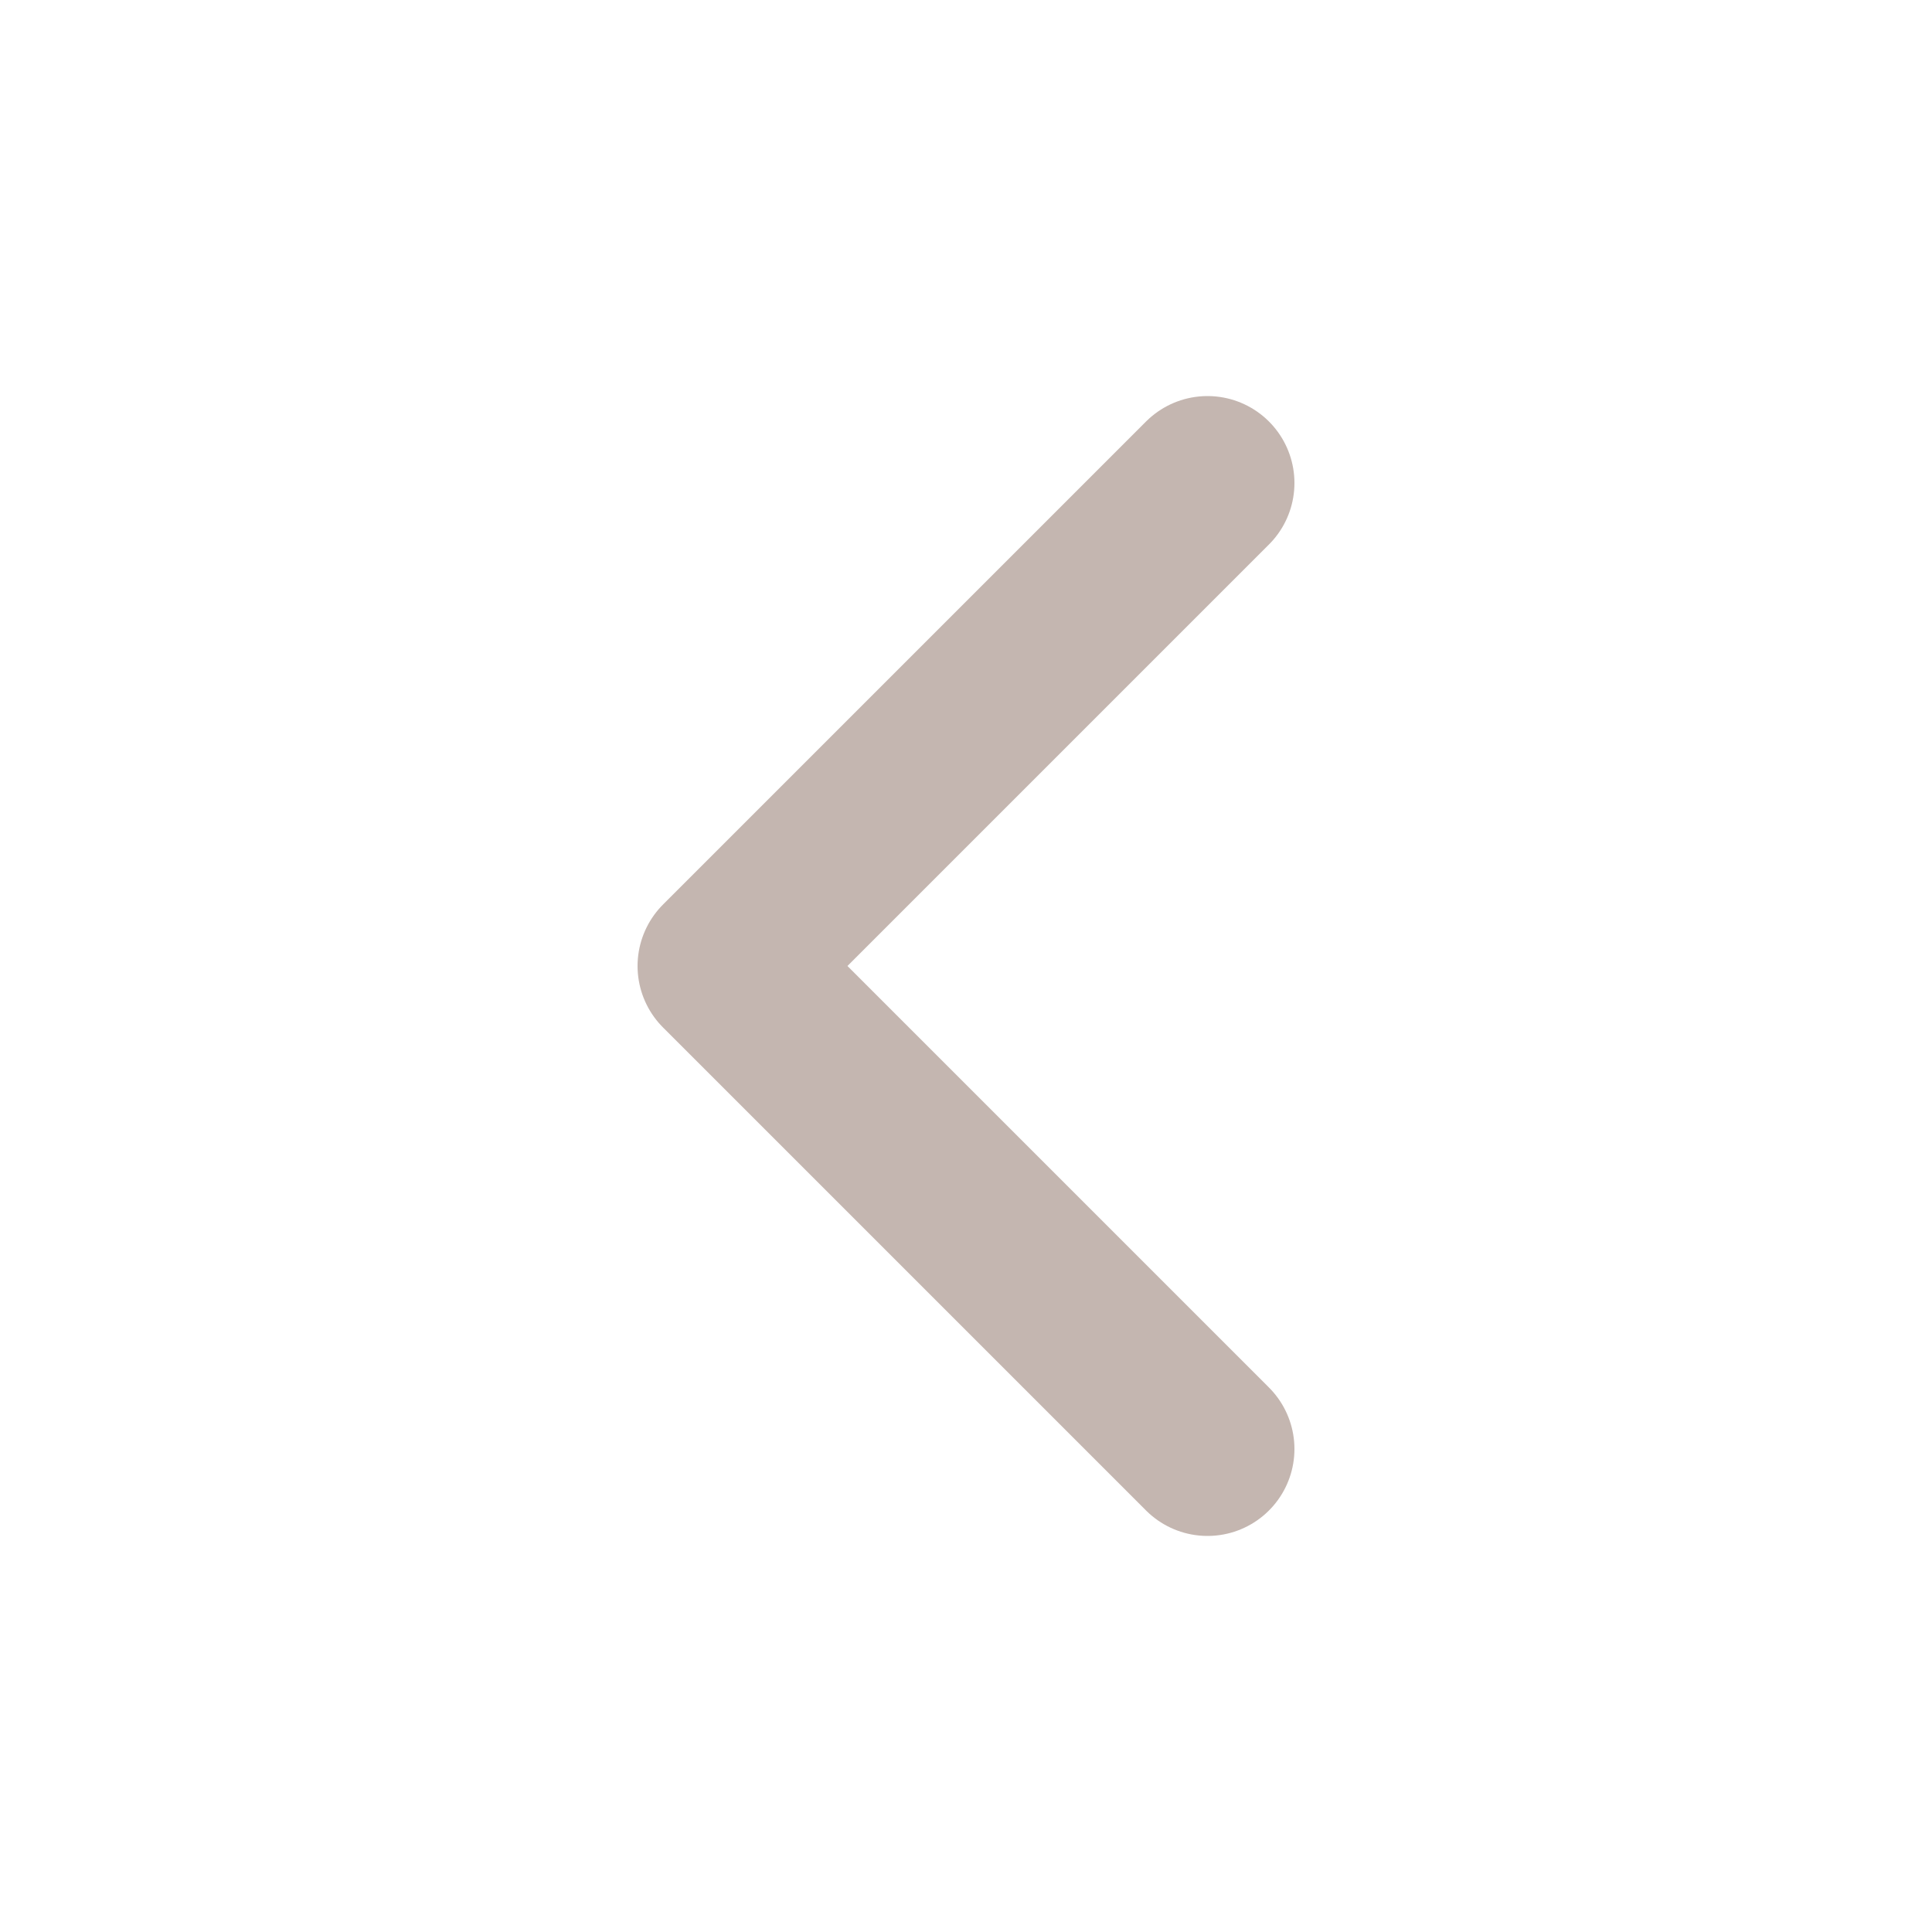
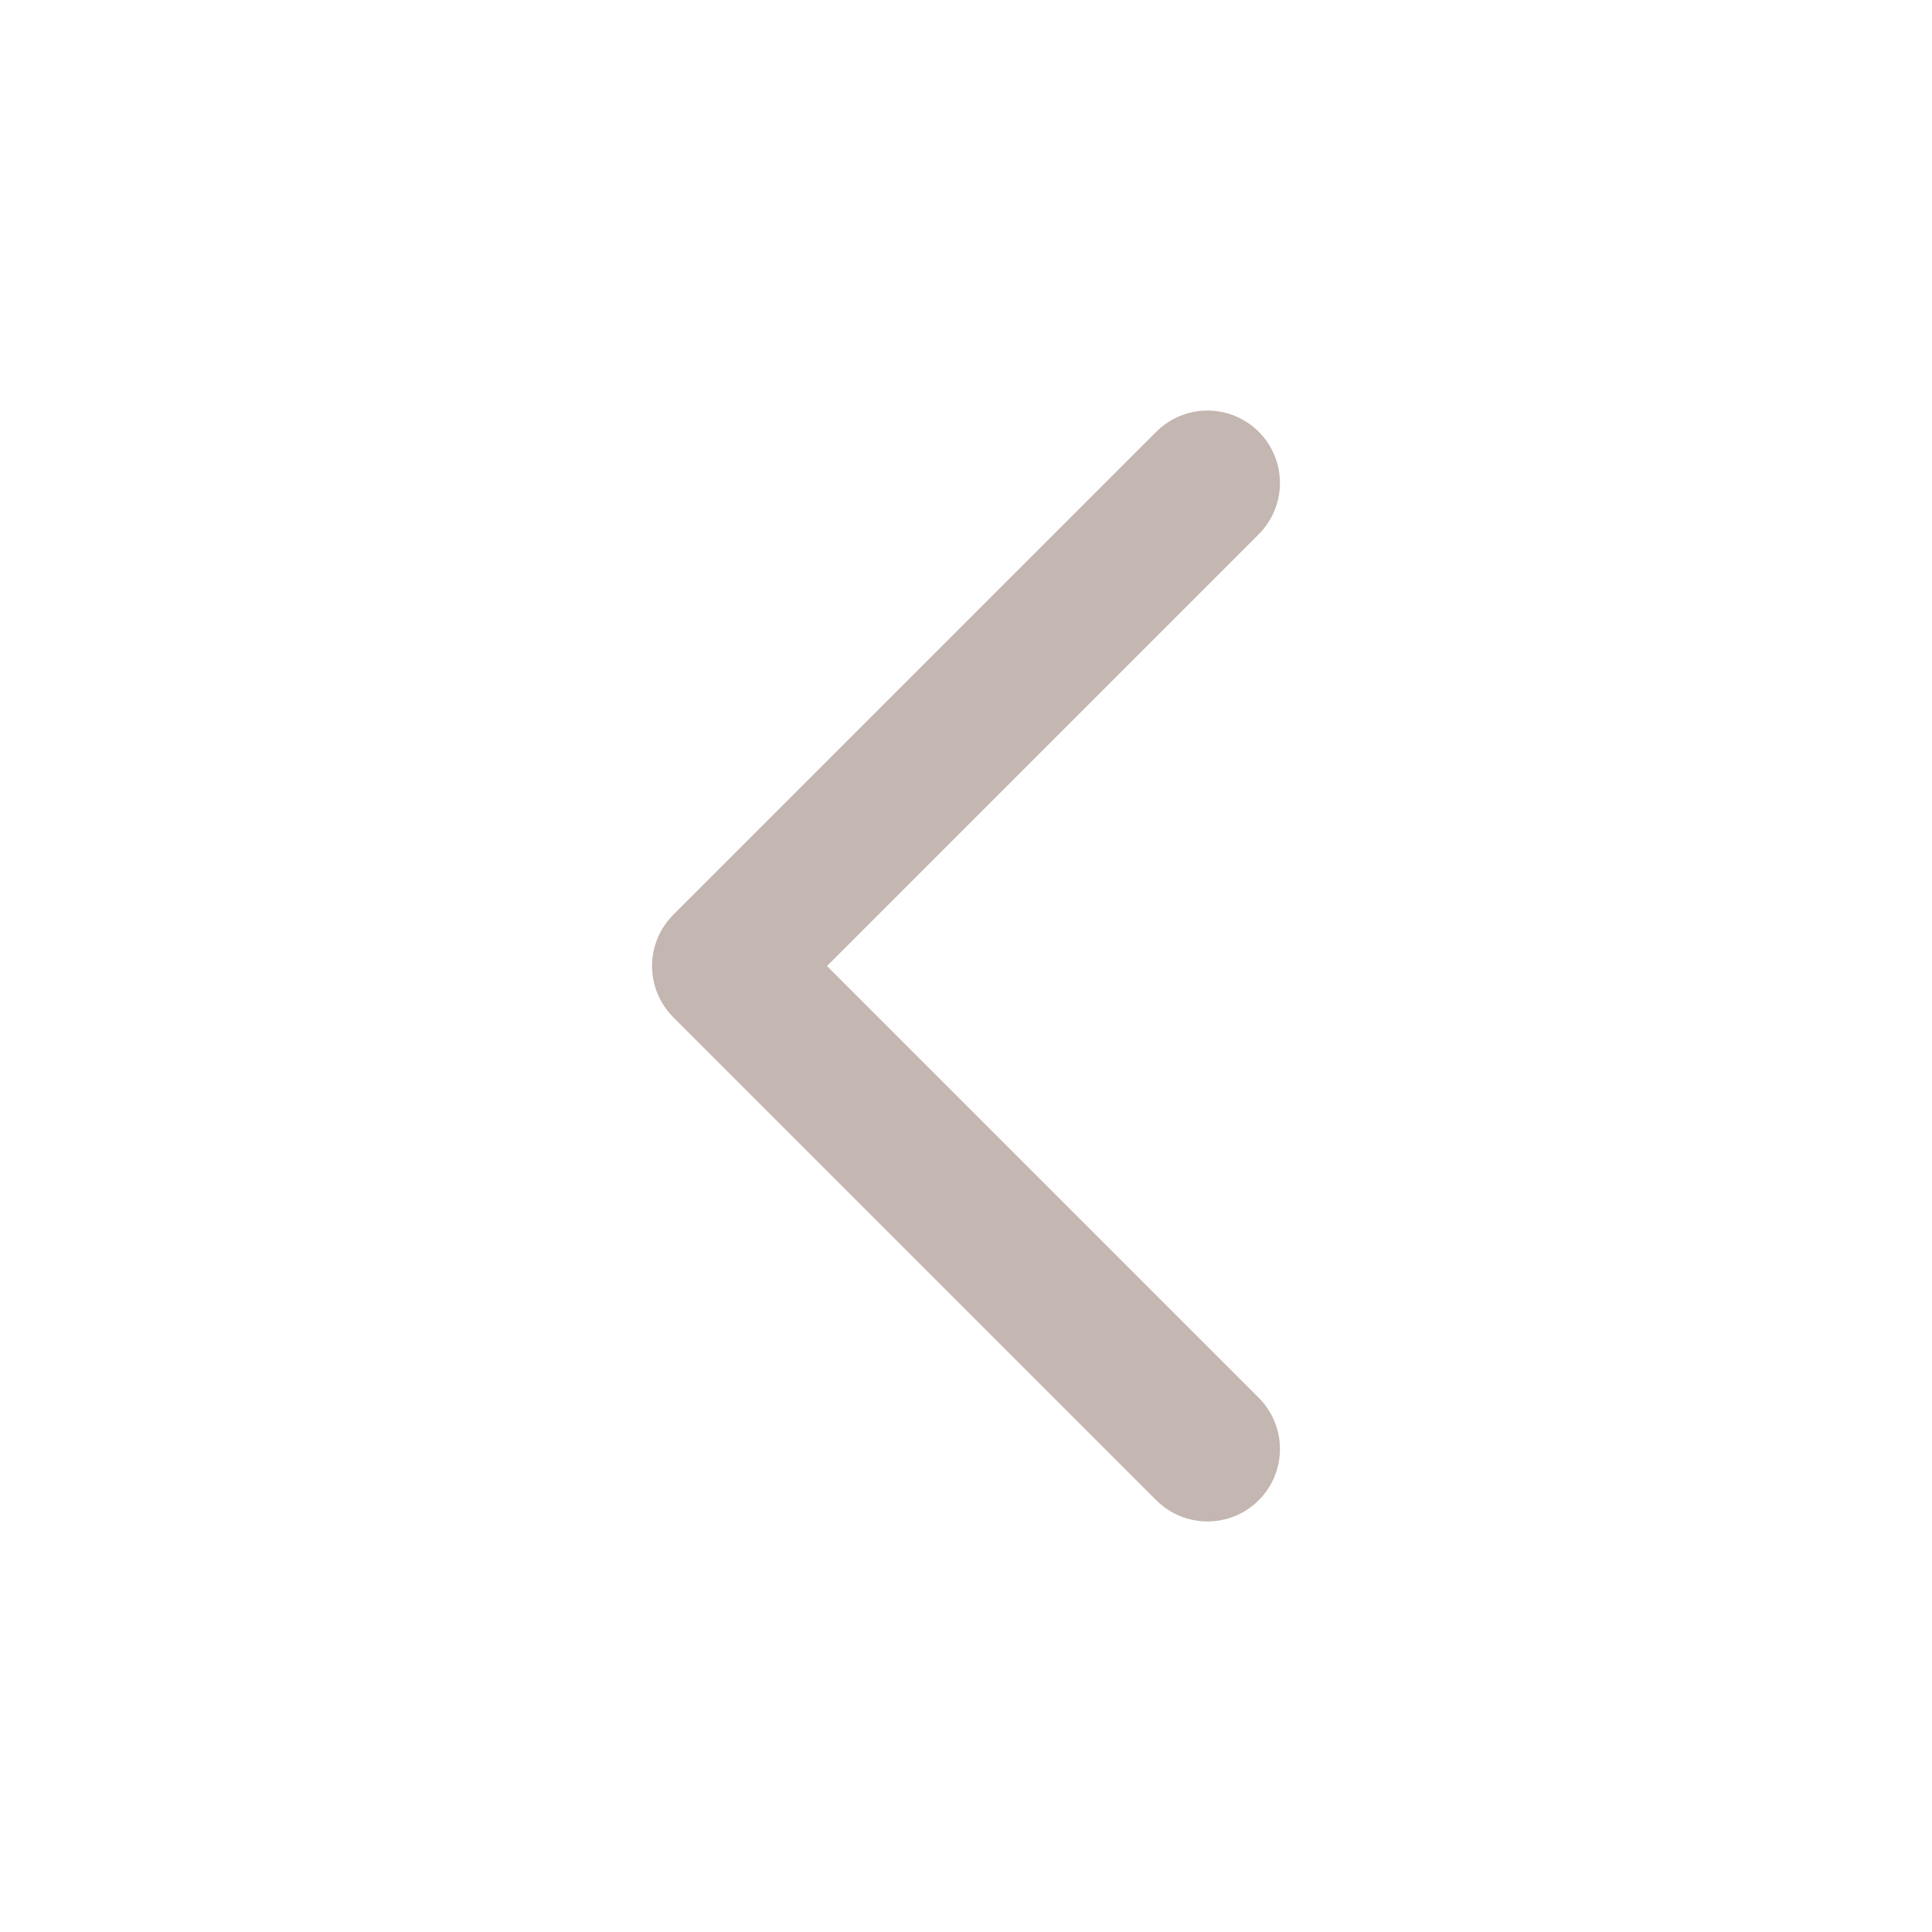
- <svg xmlns="http://www.w3.org/2000/svg" preserveAspectRatio="none" overflow="visible" style="display: block;" width="20" height="20" viewBox="0 0 20 20" fill="none">
-   <g id="icon / button">
-     <path id="Vector" d="M12.5 5L7.5 10L12.5 15" stroke-width="1.8" stroke-linecap="round" stroke-linejoin="round" stroke="#C4B6B0" />
-   </g>
+ <svg xmlns="http://www.w3.org/2000/svg" width="20" height="20" viewBox="0 0 24 24" fill="none" stroke="#C4B6B0" stroke-width="1.8" stroke-linecap="round" stroke-linejoin="round">
+   <path d="M15 6l-6 6 6 6" />
</svg>
